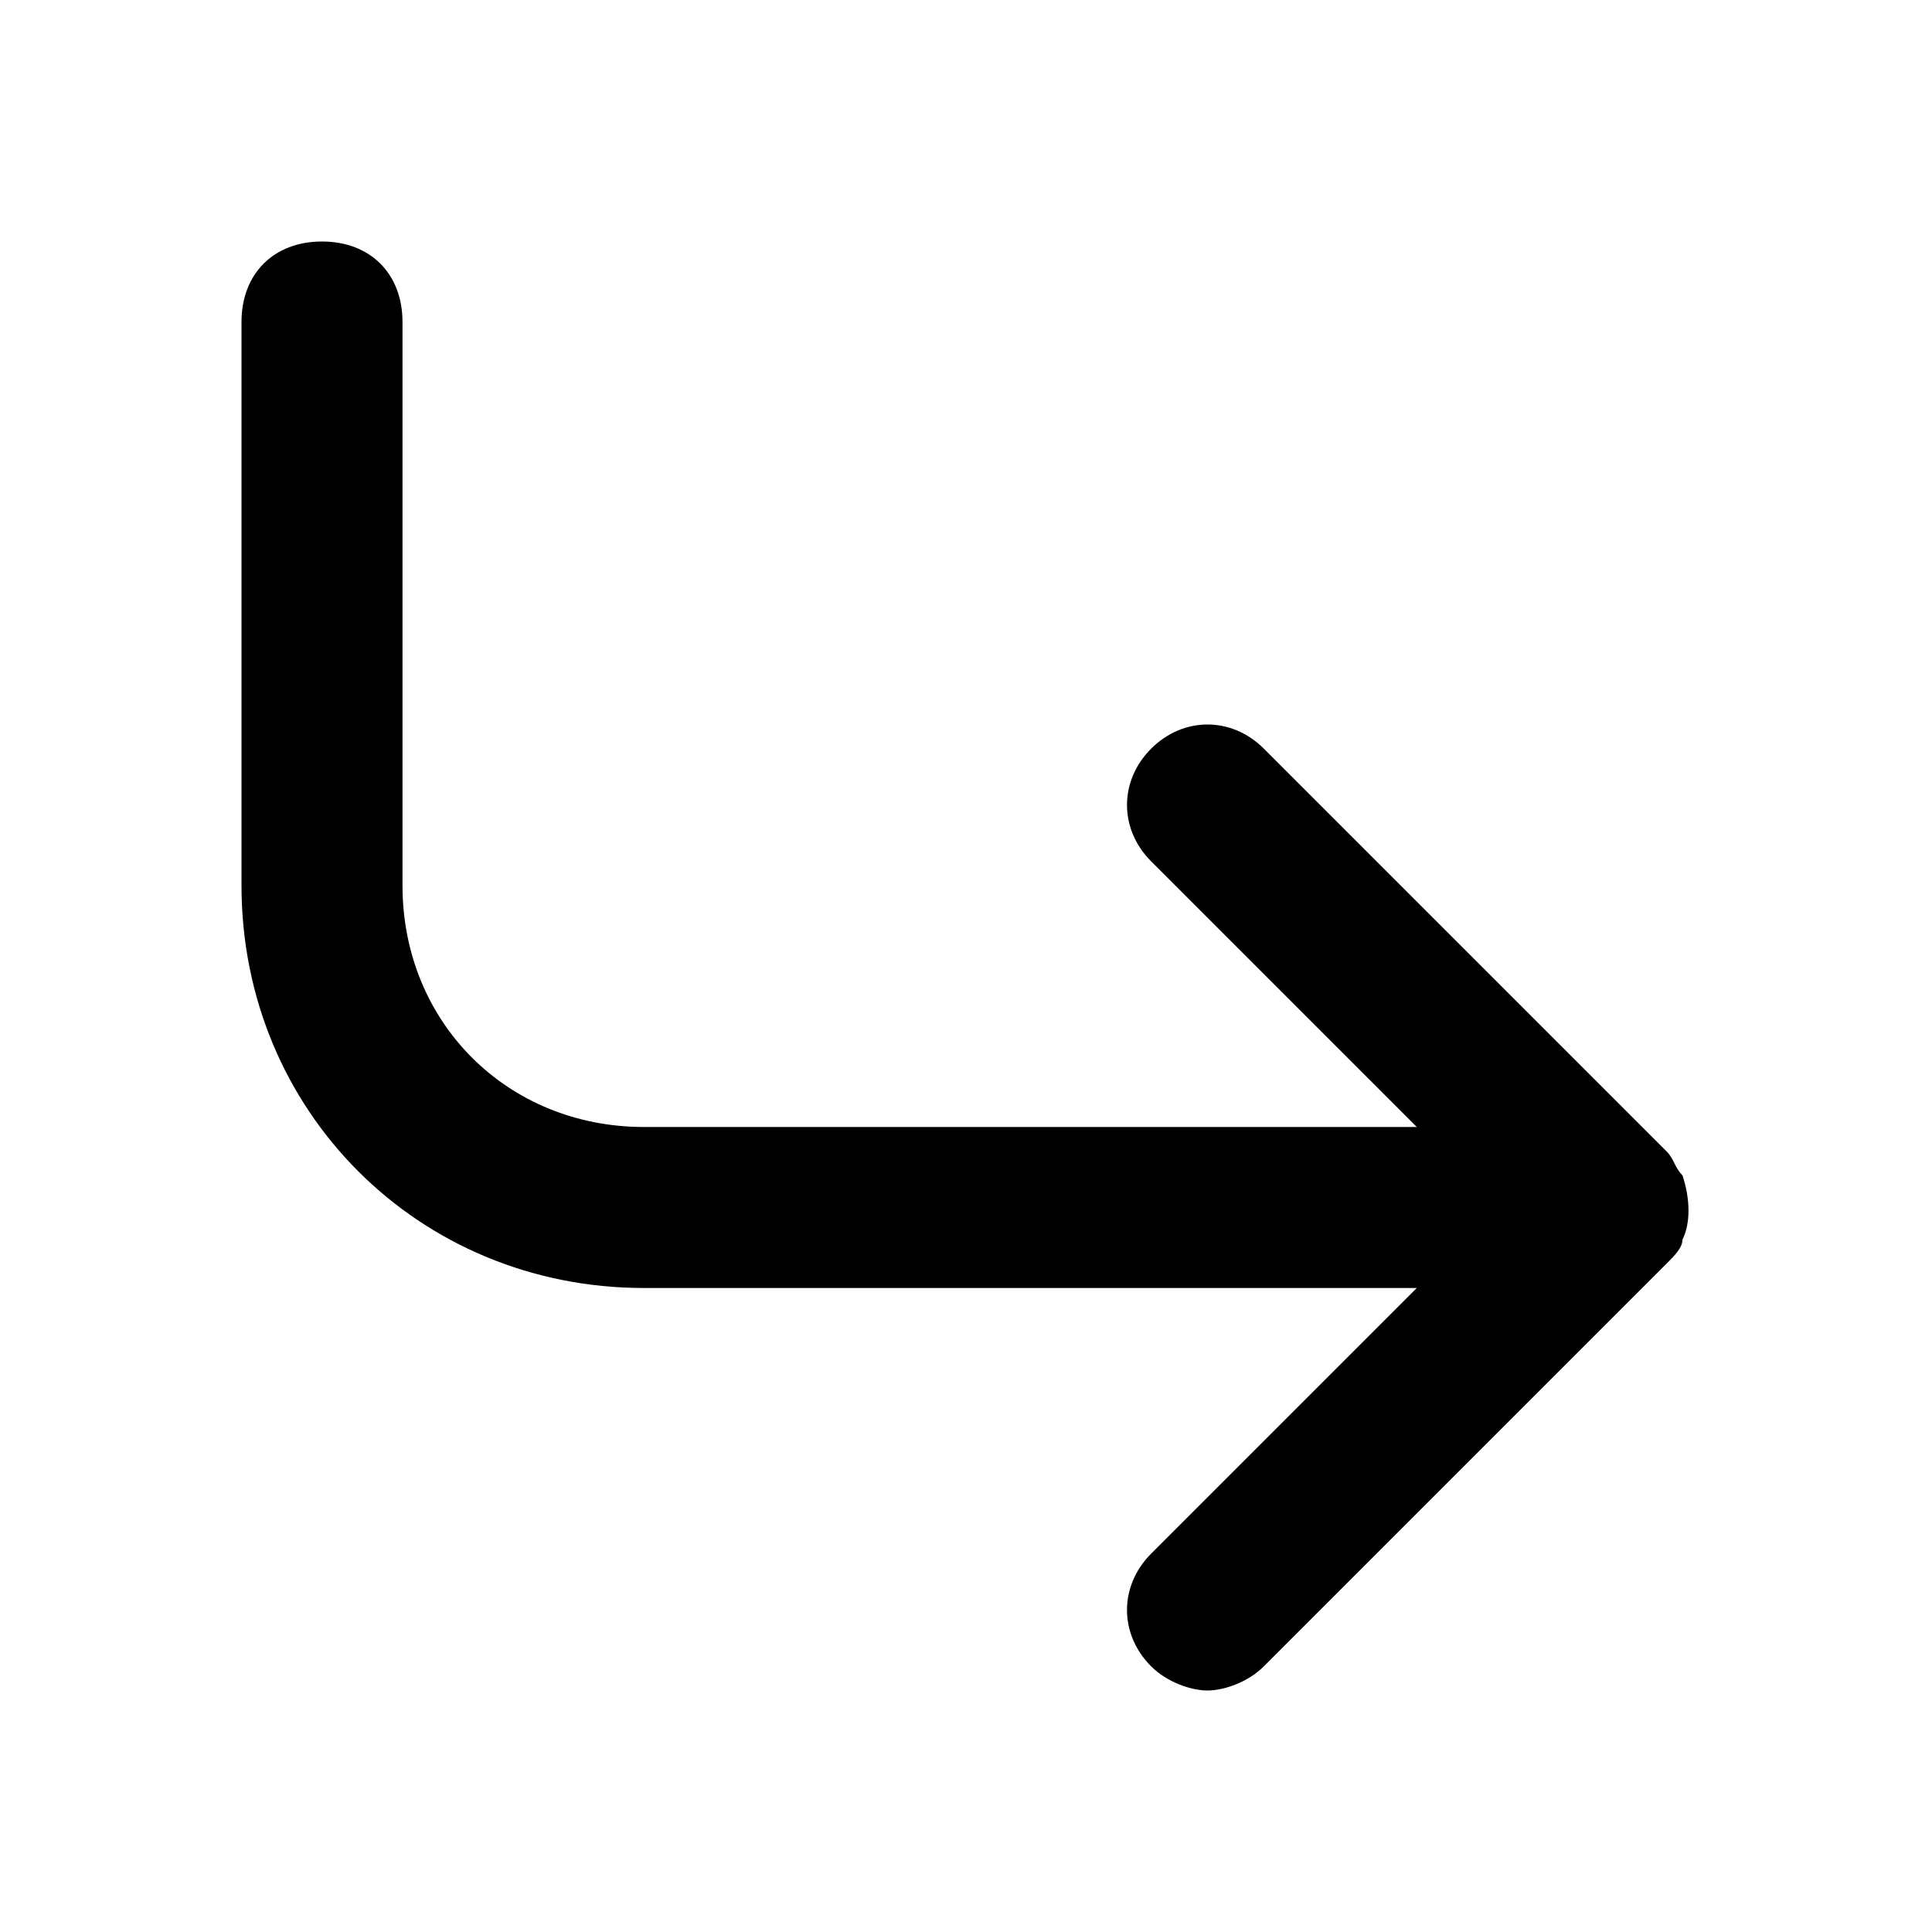
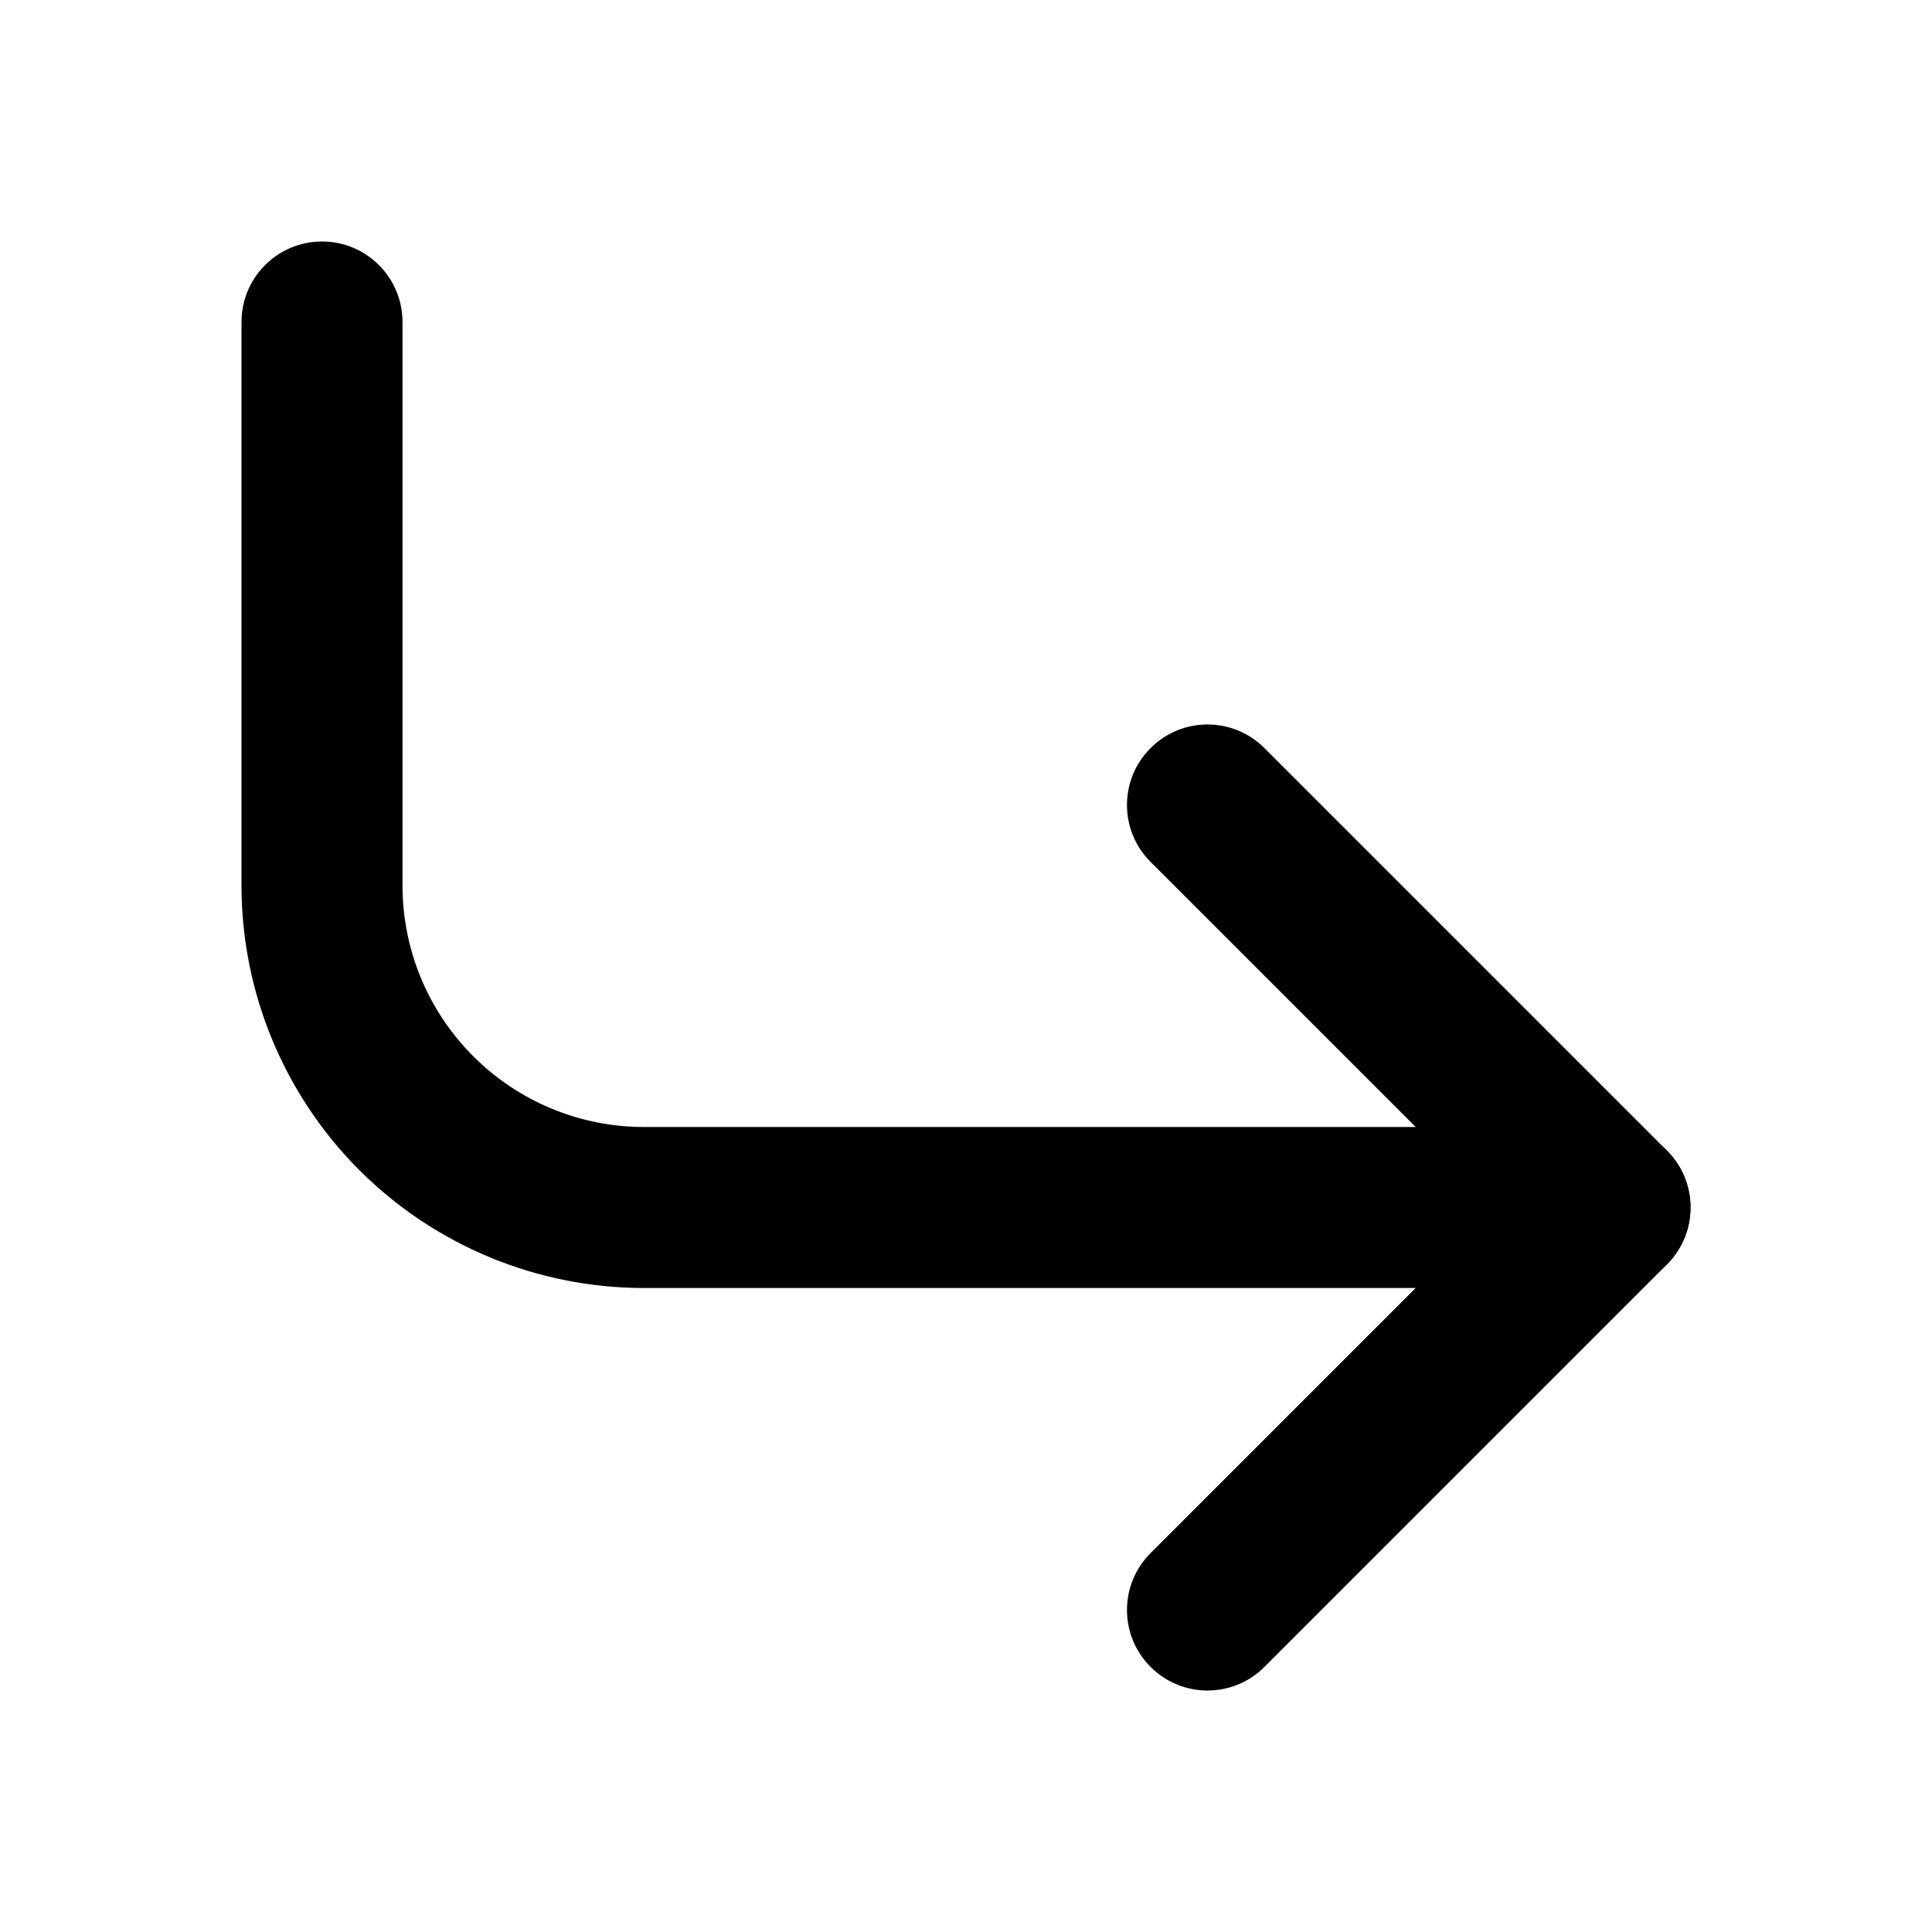
- <svg xmlns="http://www.w3.org/2000/svg" version="1.1" id="Livello_1" x="0px" y="0px" viewBox="0 0 24 24" style="enable-background:new 0 0 24 24;" xml:space="preserve">
-   <path d="M20.9,15.4c0.1-0.2,0.1-0.5,0-0.8c-0.1-0.1-0.1-0.2-0.2-0.3l-5-5c-0.4-0.4-1-0.4-1.4,0s-0.4,1,0,1.4l3.3,3.3H8  c-1.7,0-3-1.3-3-3V4c0-0.6-0.4-1-1-1S3,3.4,3,4v7c0,2.8,2.2,5,5,5h9.6l-3.3,3.3c-0.4,0.4-0.4,1,0,1.4c0.2,0.2,0.5,0.3,0.7,0.3  s0.5-0.1,0.7-0.3l5-5C20.8,15.6,20.9,15.5,20.9,15.4z" />
+ <svg xmlns="http://www.w3.org/2000/svg" width="24" height="24" viewBox="0 0 24 24" fill="none">
+   <path fill-rule="evenodd" clip-rule="evenodd" d="M14.293 9.293C14.683 8.902 15.317 8.902 15.707 9.293L20.707 14.293C21.098 14.683 21.098 15.317 20.707 15.707L15.707 20.707C15.317 21.098 14.683 21.098 14.293 20.707C13.902 20.317 13.902 19.683 14.293 19.293L18.586 15L14.293 10.707C13.902 10.317 13.902 9.683 14.293 9.293Z" fill="black" />
+   <path fill-rule="evenodd" clip-rule="evenodd" d="M4 3C4.552 3 5 3.448 5 4V11C5 11.796 5.316 12.559 5.879 13.121C6.441 13.684 7.204 14 8 14H20C20.552 14 21 14.448 21 15C21 15.552 20.552 16 20 16H8C6.674 16 5.402 15.473 4.464 14.536C3.527 13.598 3 12.326 3 11V4C3 3.448 3.448 3 4 3Z" fill="black" />
</svg>
